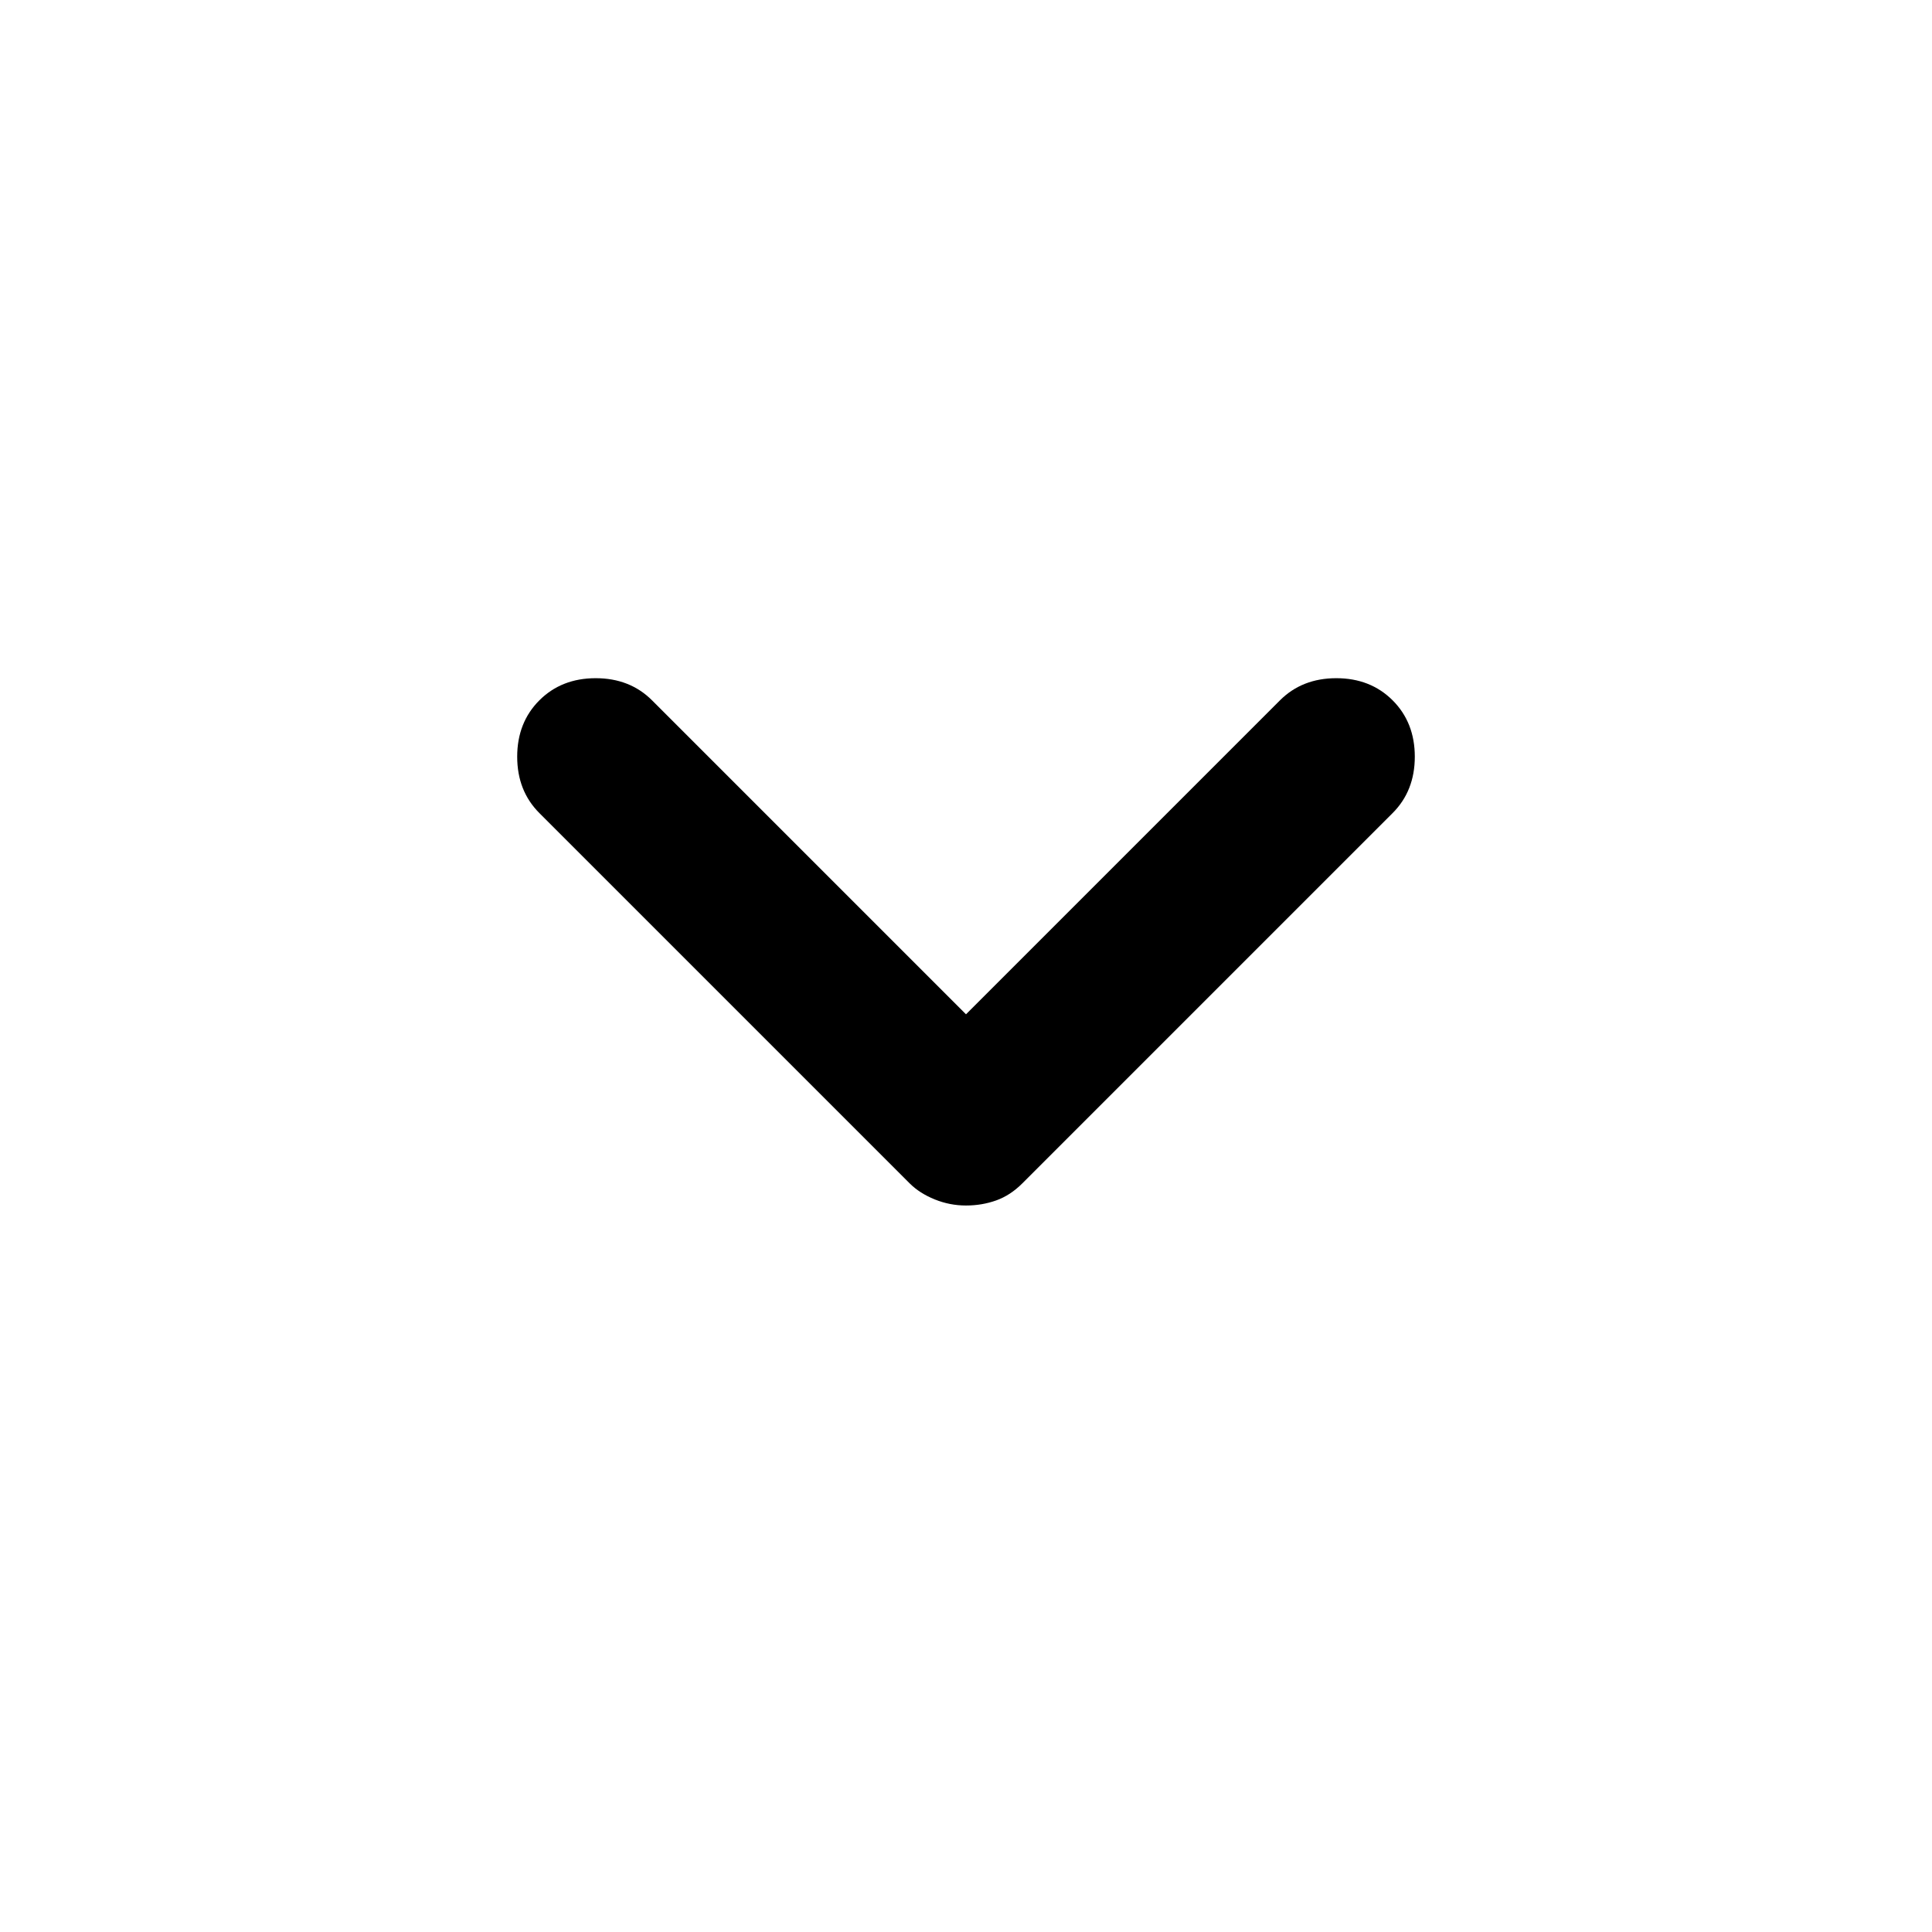
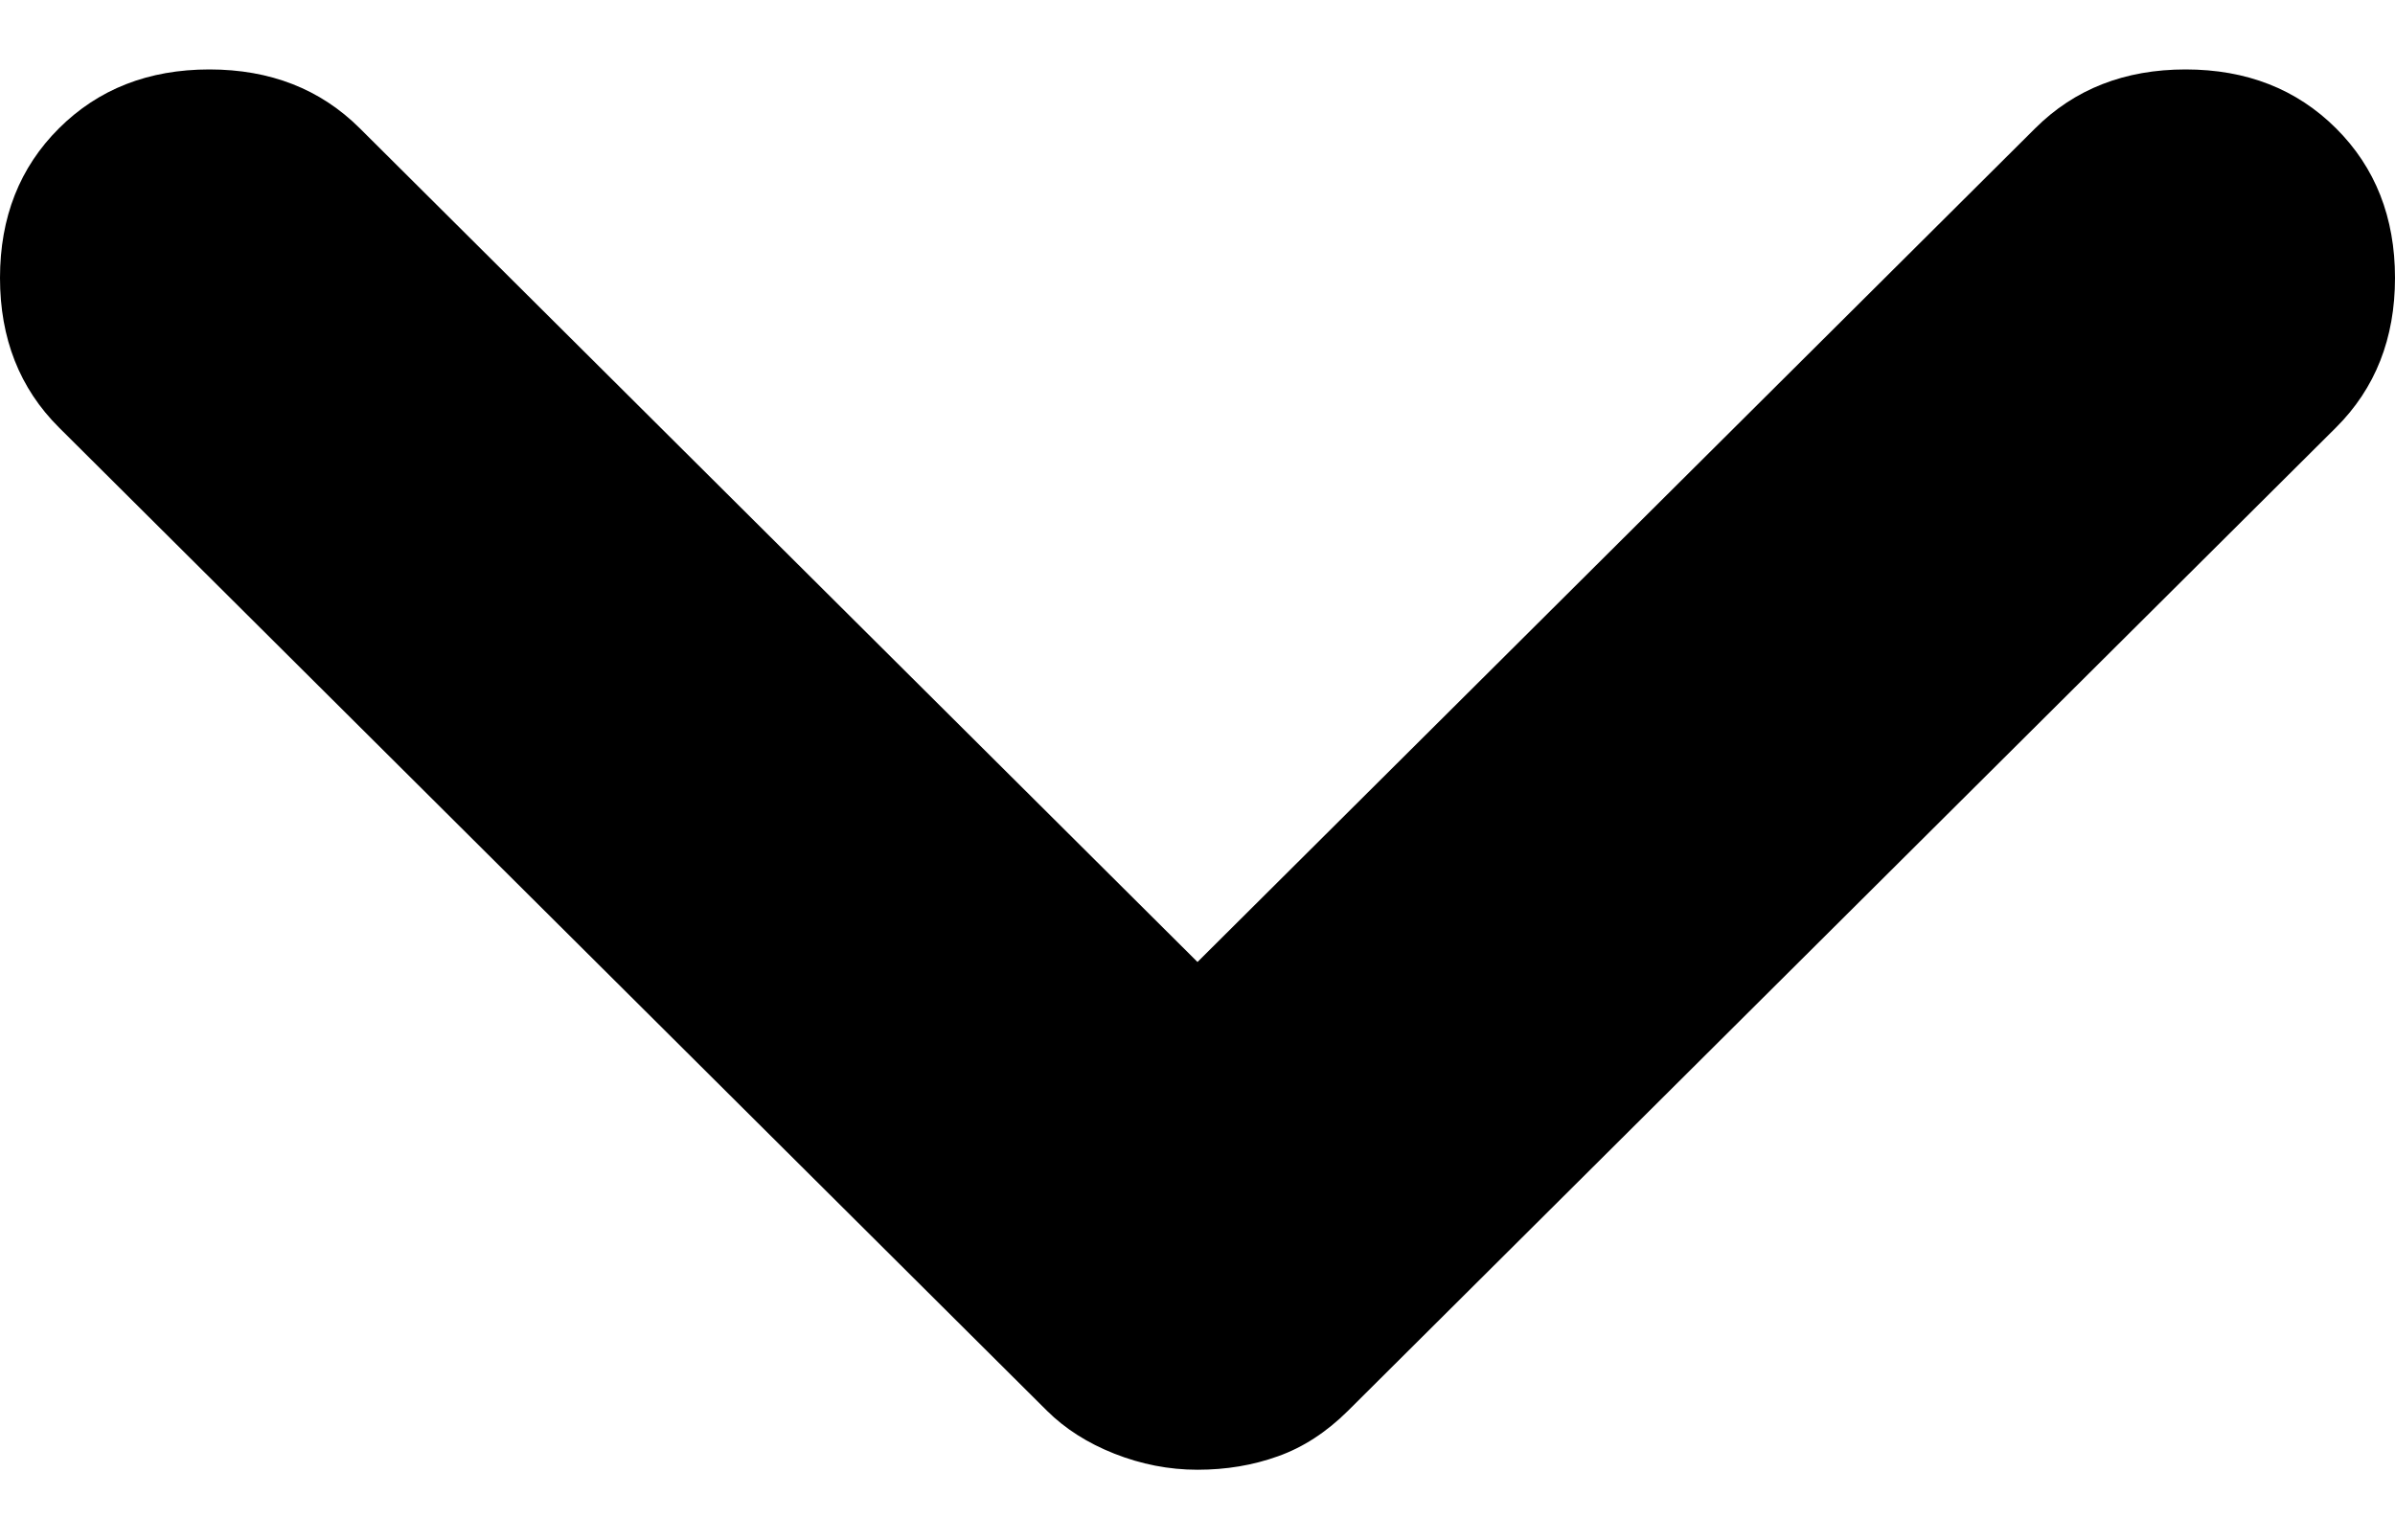
- <svg xmlns="http://www.w3.org/2000/svg" width="30" height="30" viewBox="0 0 30 30" fill="none">
-   <mask id="mask0_11884_15757" style="mask-type:alpha" maskUnits="userSpaceOnUse" x="0" y="0" width="30" height="30">
-     <rect width="30" height="30" fill="#D9D9D9" />
-   </mask>
-   <g mask="url(#mask0_11884_15757)">
-     <path d="M15 18.719C14.833 18.719 14.672 18.688 14.516 18.625C14.36 18.562 14.229 18.479 14.125 18.375L8.375 12.625C8.146 12.396 8.031 12.104 8.031 11.75C8.031 11.396 8.146 11.104 8.375 10.875C8.604 10.646 8.896 10.531 9.25 10.531C9.604 10.531 9.896 10.646 10.125 10.875L15 15.75L19.875 10.875C20.104 10.646 20.396 10.531 20.75 10.531C21.104 10.531 21.396 10.646 21.625 10.875C21.854 11.104 21.969 11.396 21.969 11.75C21.969 12.104 21.854 12.396 21.625 12.625L15.875 18.375C15.75 18.5 15.615 18.588 15.469 18.64C15.323 18.692 15.167 18.719 15 18.719Z" fill="black" />
-   </g>
+ <svg xmlns="http://www.w3.org/2000/svg" width="14" height="9" viewBox="0 0 14 9" fill="none">
+   <path id="keyboard_arrow_down" d="M7 8.594C6.833 8.594 6.671 8.562 6.514 8.5C6.357 8.438 6.226 8.354 6.121 8.25L0.345 2.5C0.115 2.271 0 1.979 0 1.625C0 1.271 0.115 0.979 0.345 0.75C0.575 0.521 0.868 0.406 1.224 0.406C1.58 0.406 1.873 0.521 2.103 0.75L7 5.625L11.897 0.75C12.127 0.521 12.42 0.406 12.776 0.406C13.132 0.406 13.425 0.521 13.655 0.75C13.885 0.979 14 1.271 14 1.625C14 1.979 13.885 2.271 13.655 2.5L7.879 8.25C7.753 8.375 7.617 8.463 7.471 8.515C7.324 8.568 7.167 8.594 7 8.594Z" fill="black" />
</svg>
